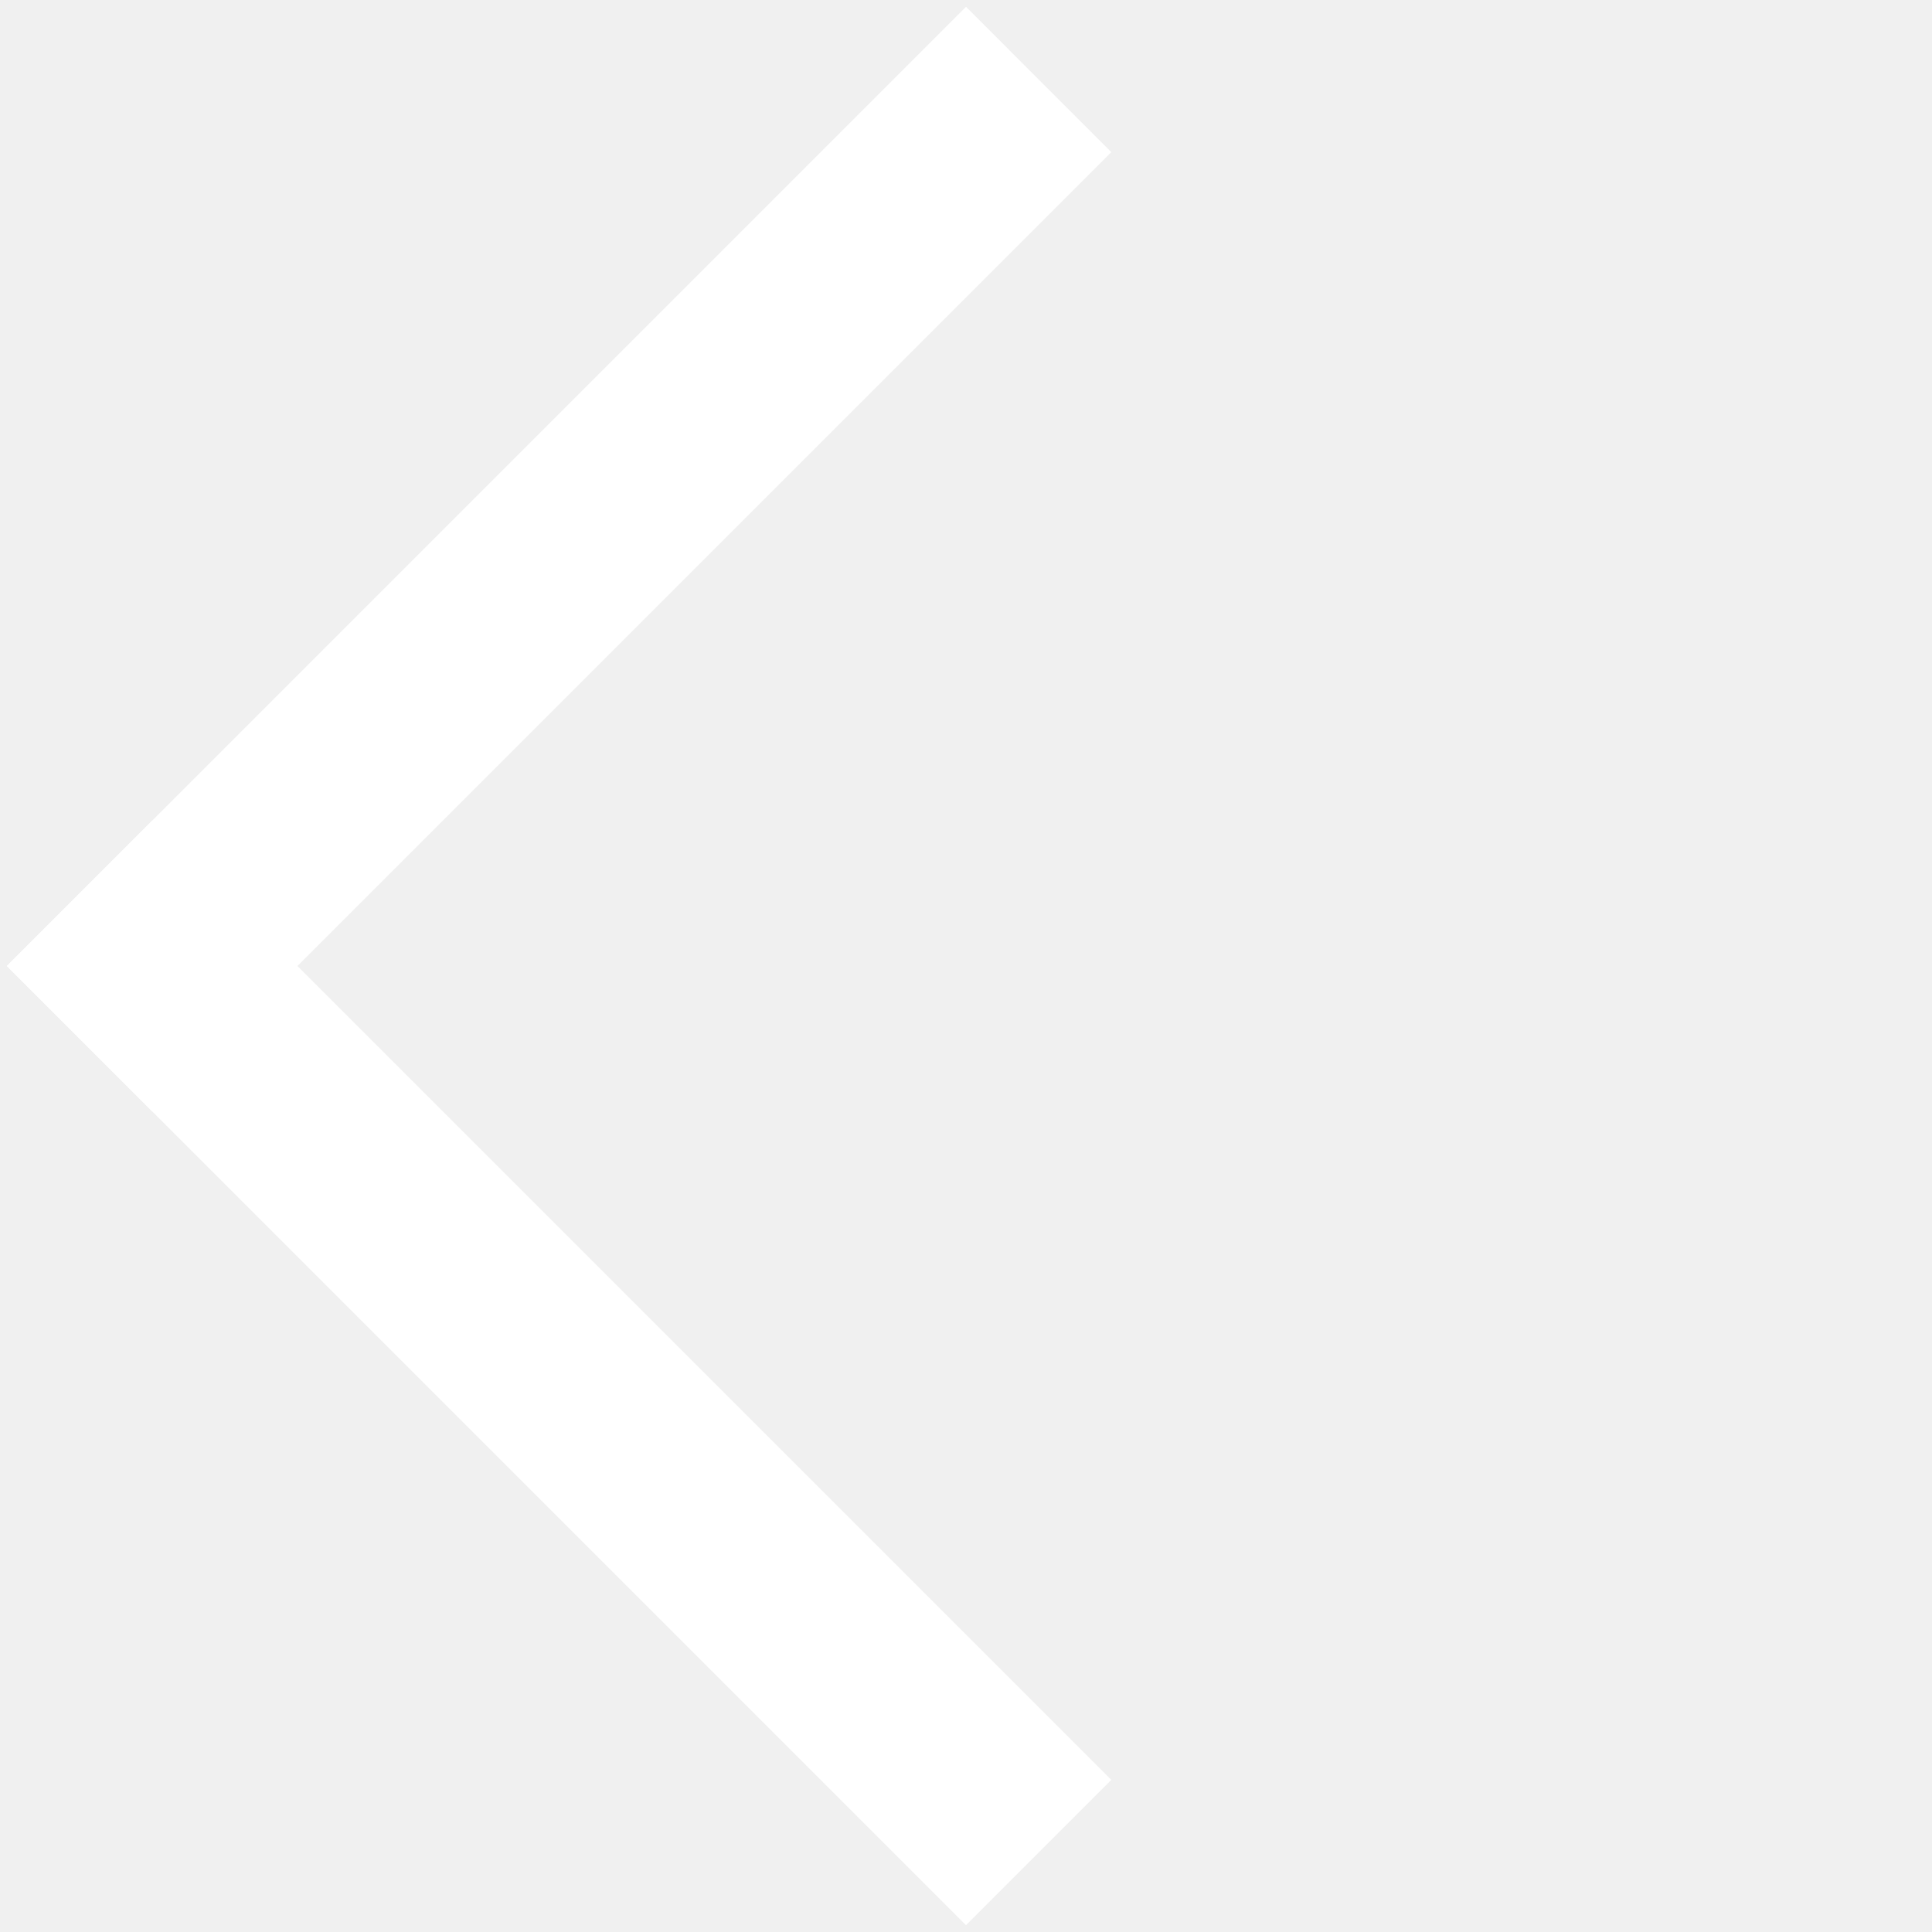
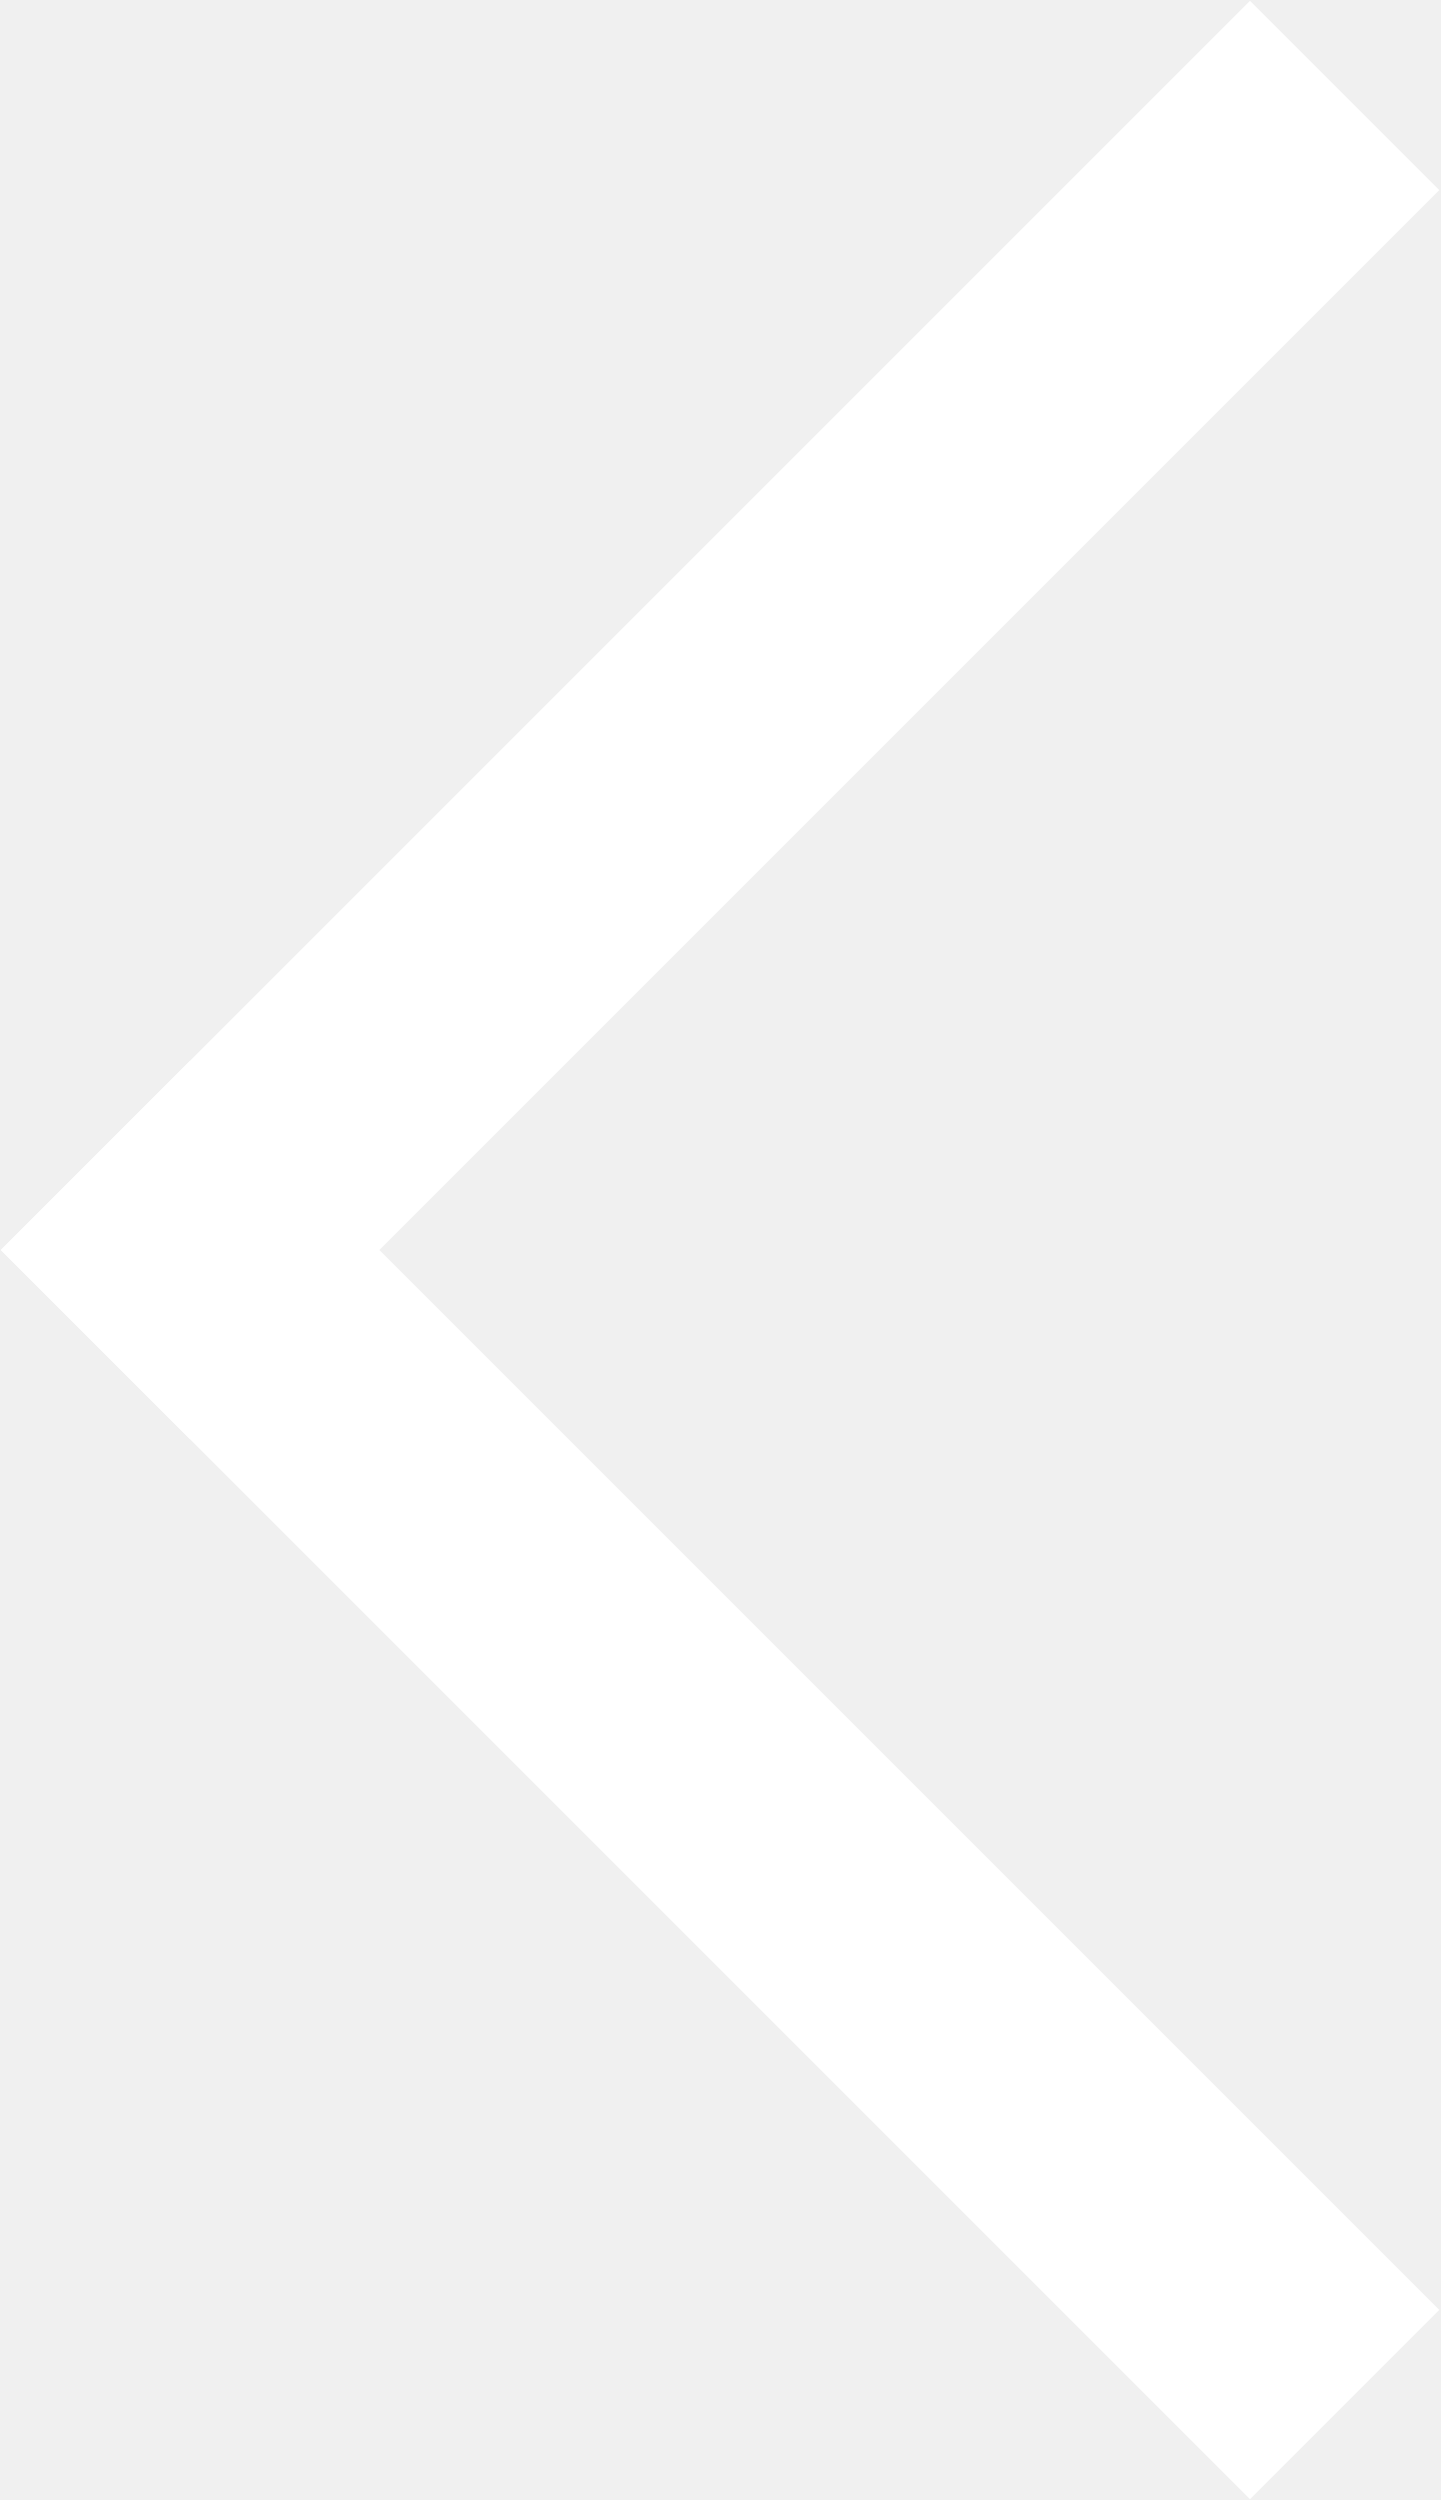
- <svg xmlns="http://www.w3.org/2000/svg" width="47px" height="47px" viewBox="0 0 47 47" version="1.1">
+ <svg xmlns="http://www.w3.org/2000/svg" version="1.1" viewBox="0.15 0.15 26.9 46.7">
  <defs />
  <g id="Theme-1/Arrow" stroke="none" stroke-width="1" fill="none" fill-rule="evenodd">
    <g transform="translate(23.5, 23.5) scale(-1, 1) rotate(-45) translate(-23.5, -23.5) translate(7, 7)" fill="#FFFFFF" fill-rule="nonzero" id="Rectangle-path">
      <rect x="0" y="28" width="33" height="5" />
      <rect x="28" y="0" width="5" height="33" />
    </g>
  </g>
</svg>
